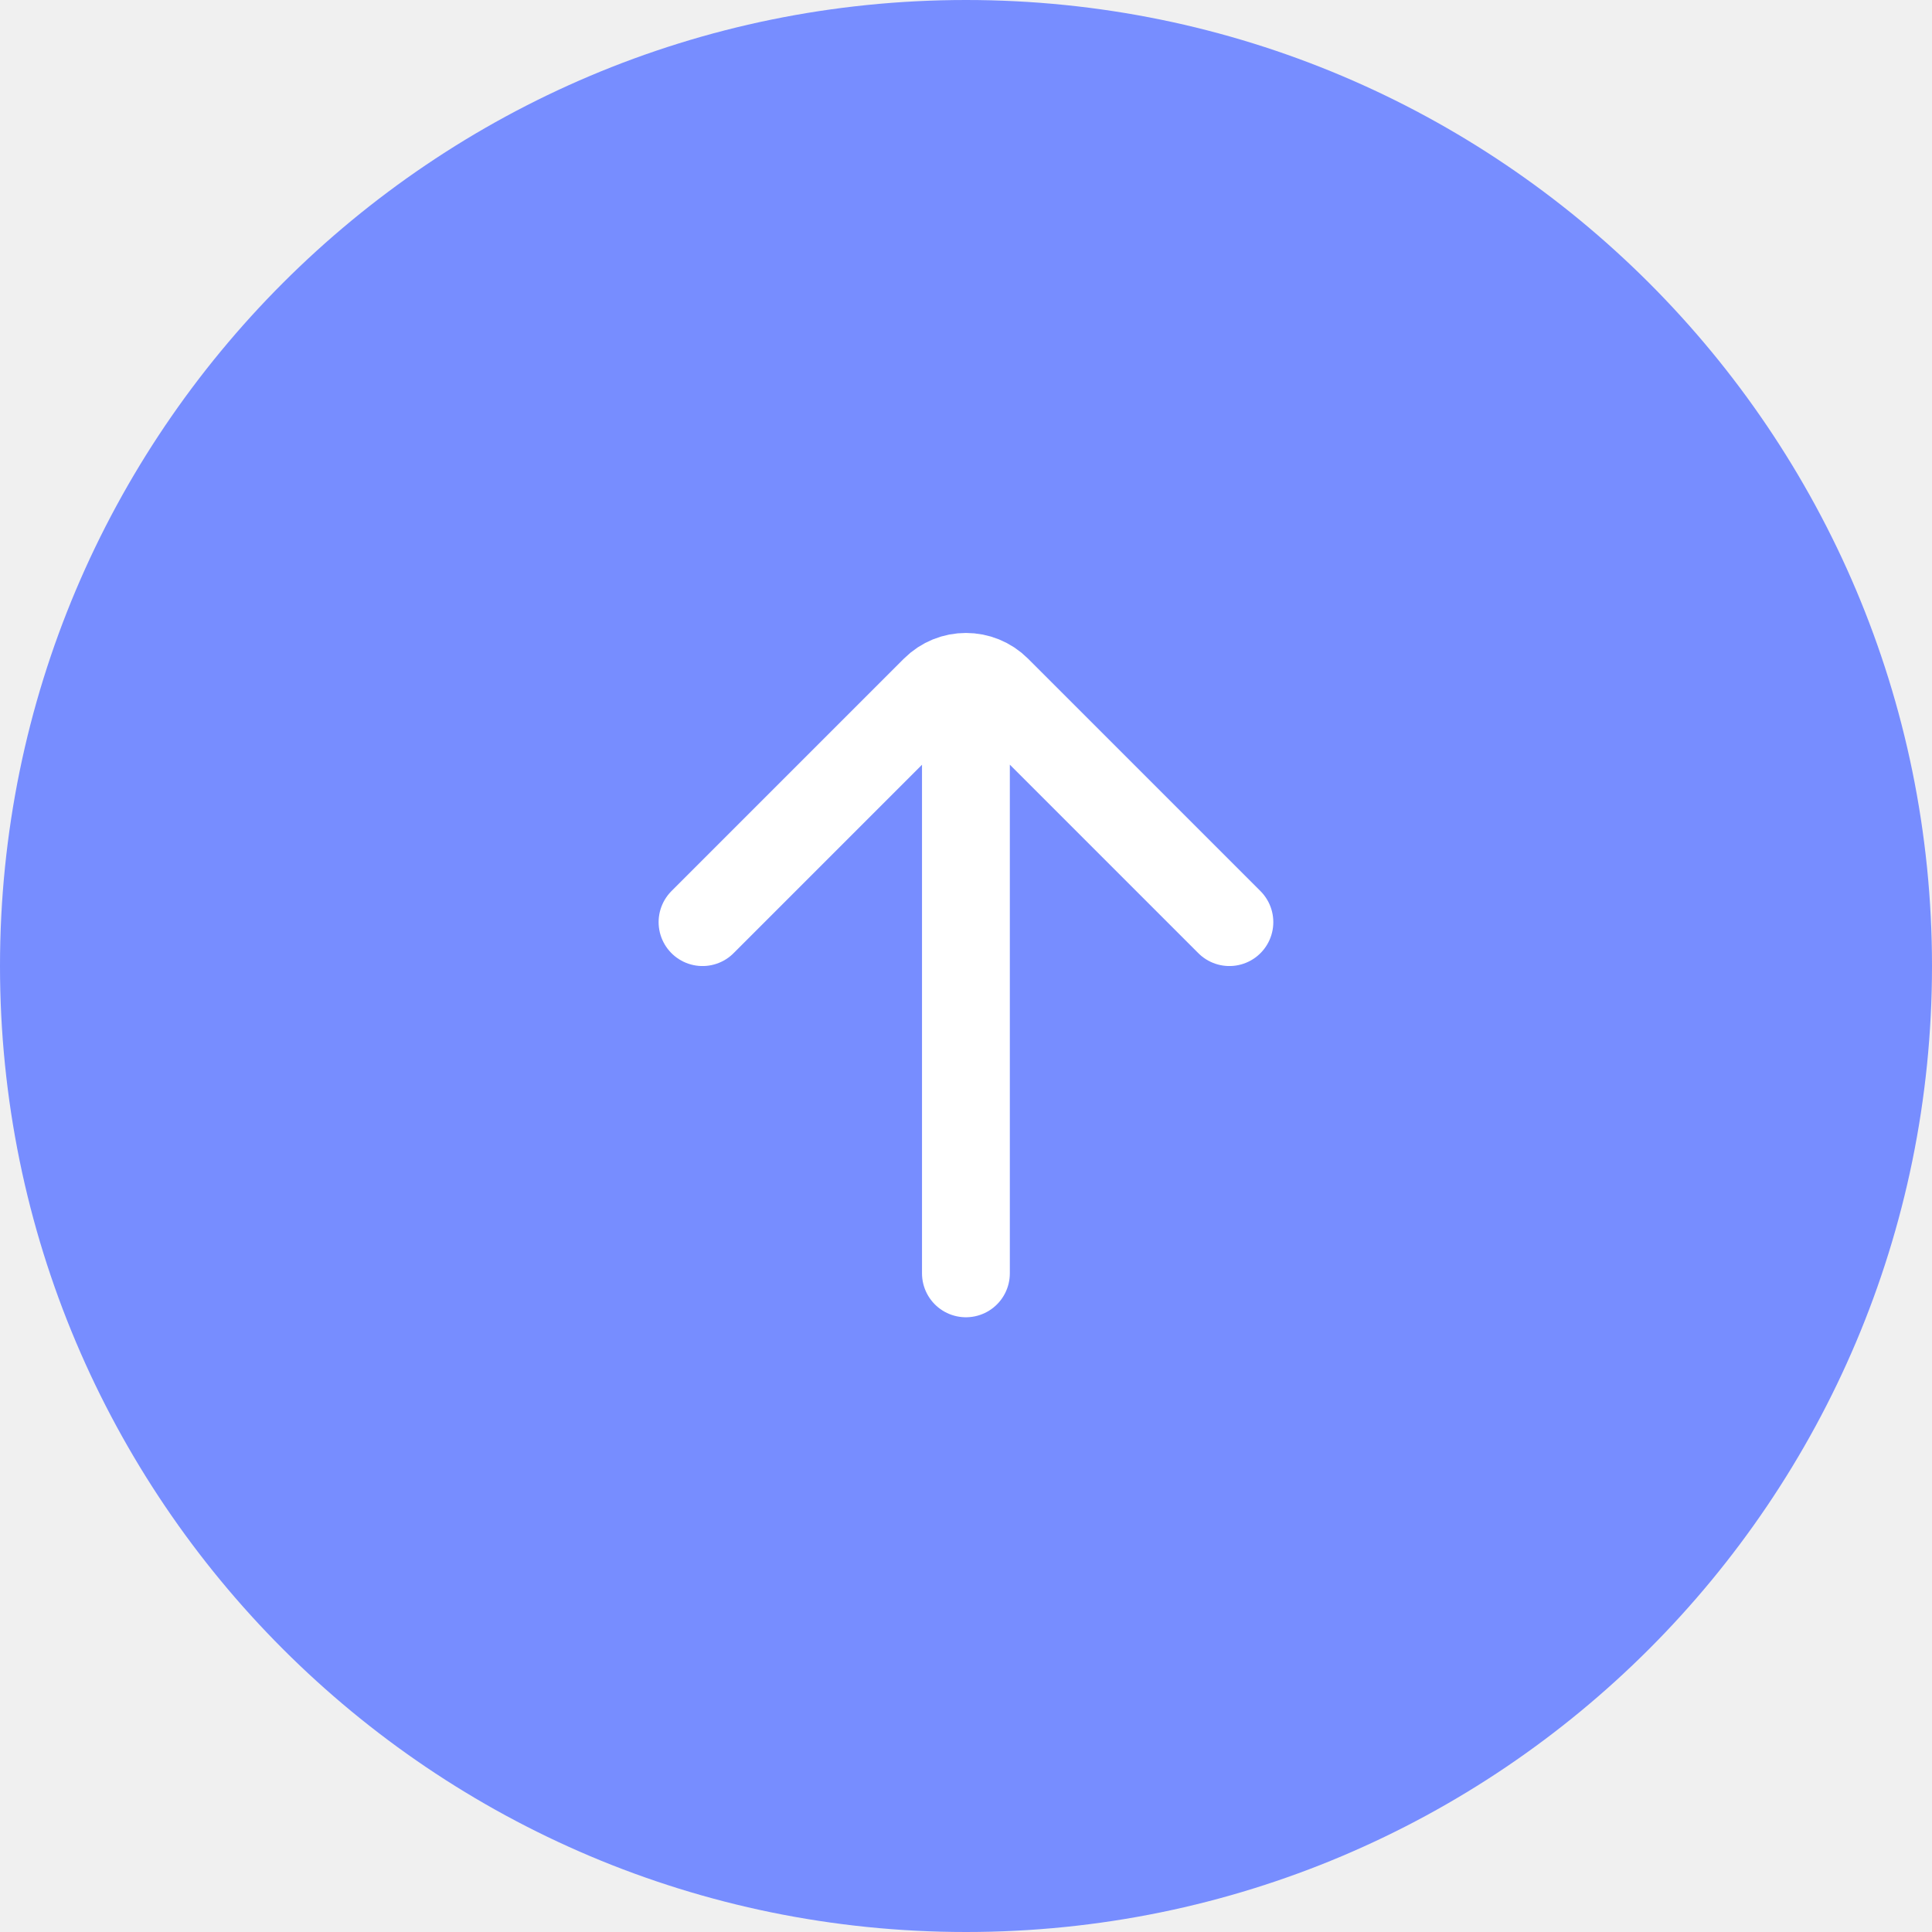
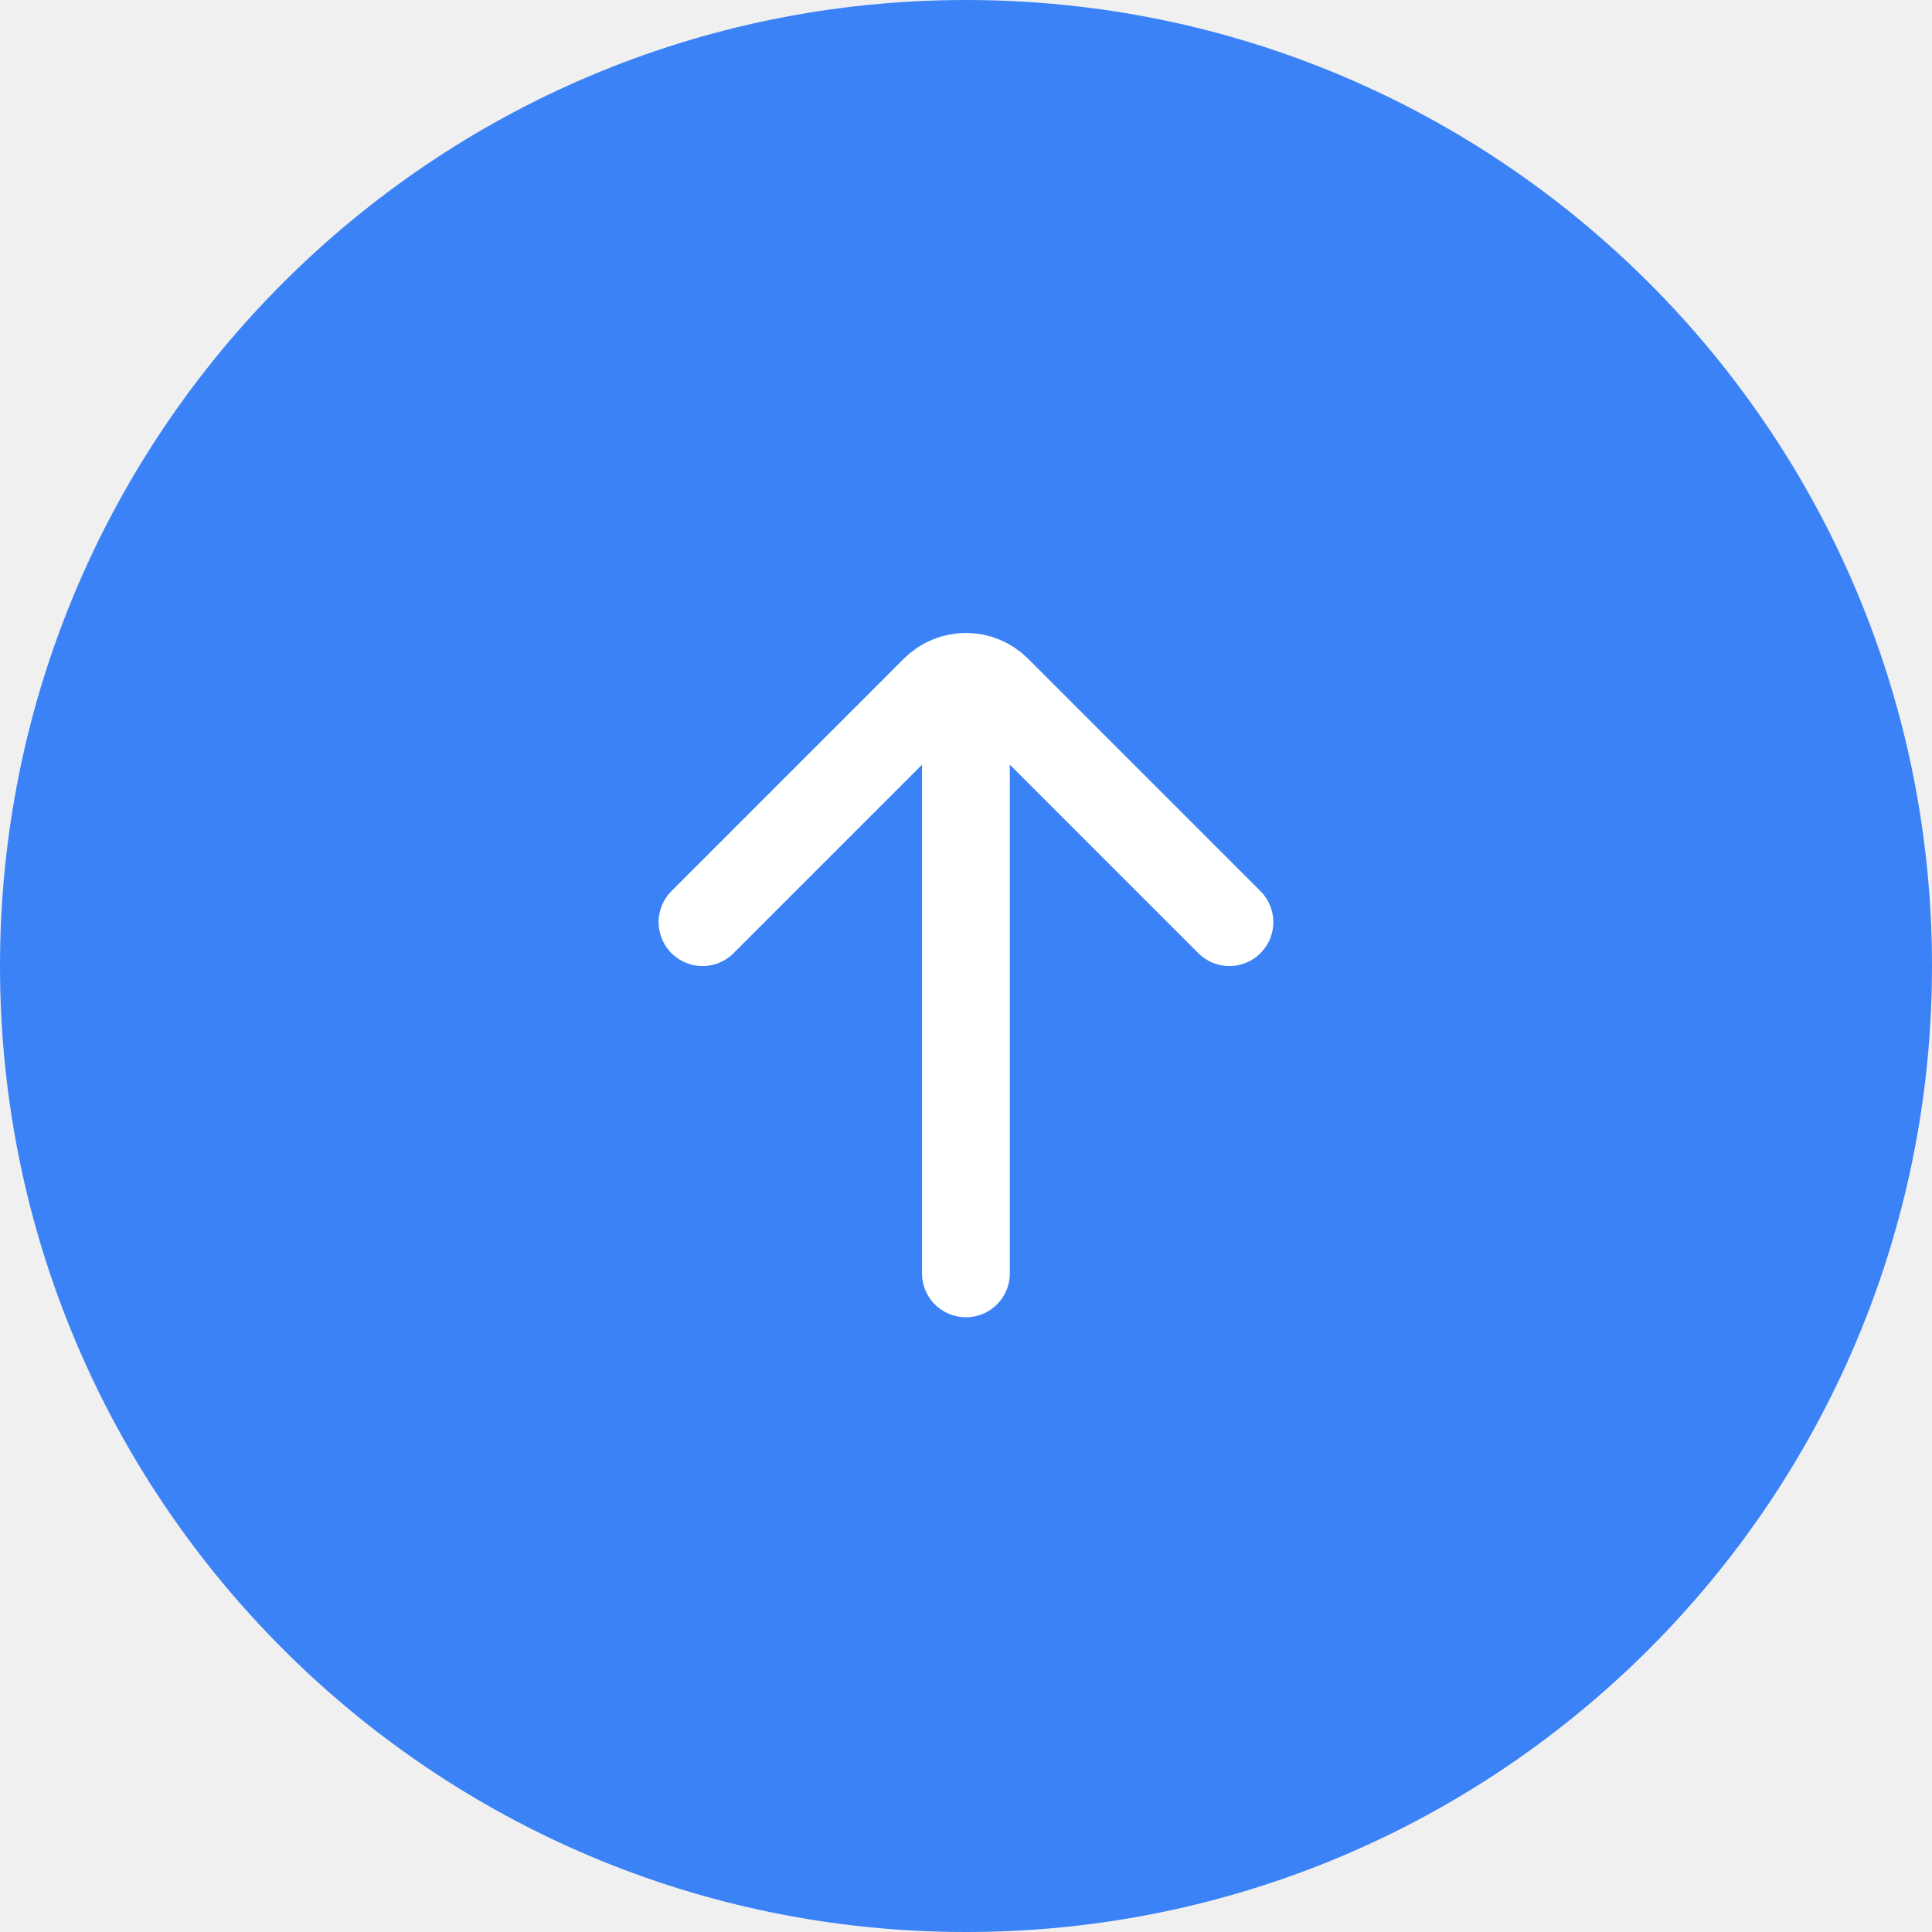
<svg xmlns="http://www.w3.org/2000/svg" width="24" height="24" viewBox="0 0 24 24" fill="none">
-   <rect width="24" height="24" rx="12" fill="#778DFF" />
+   <rect width="24" height="24" rx="12" fill="#3b82f6" />
  <path d="M11.999 15.818L11.999 8.727M8.727 11.455L11.614 8.568C11.827 8.355 12.172 8.355 12.385 8.568L15.272 11.455" stroke="white" stroke-width="1.091" stroke-linecap="round" />
</svg>
